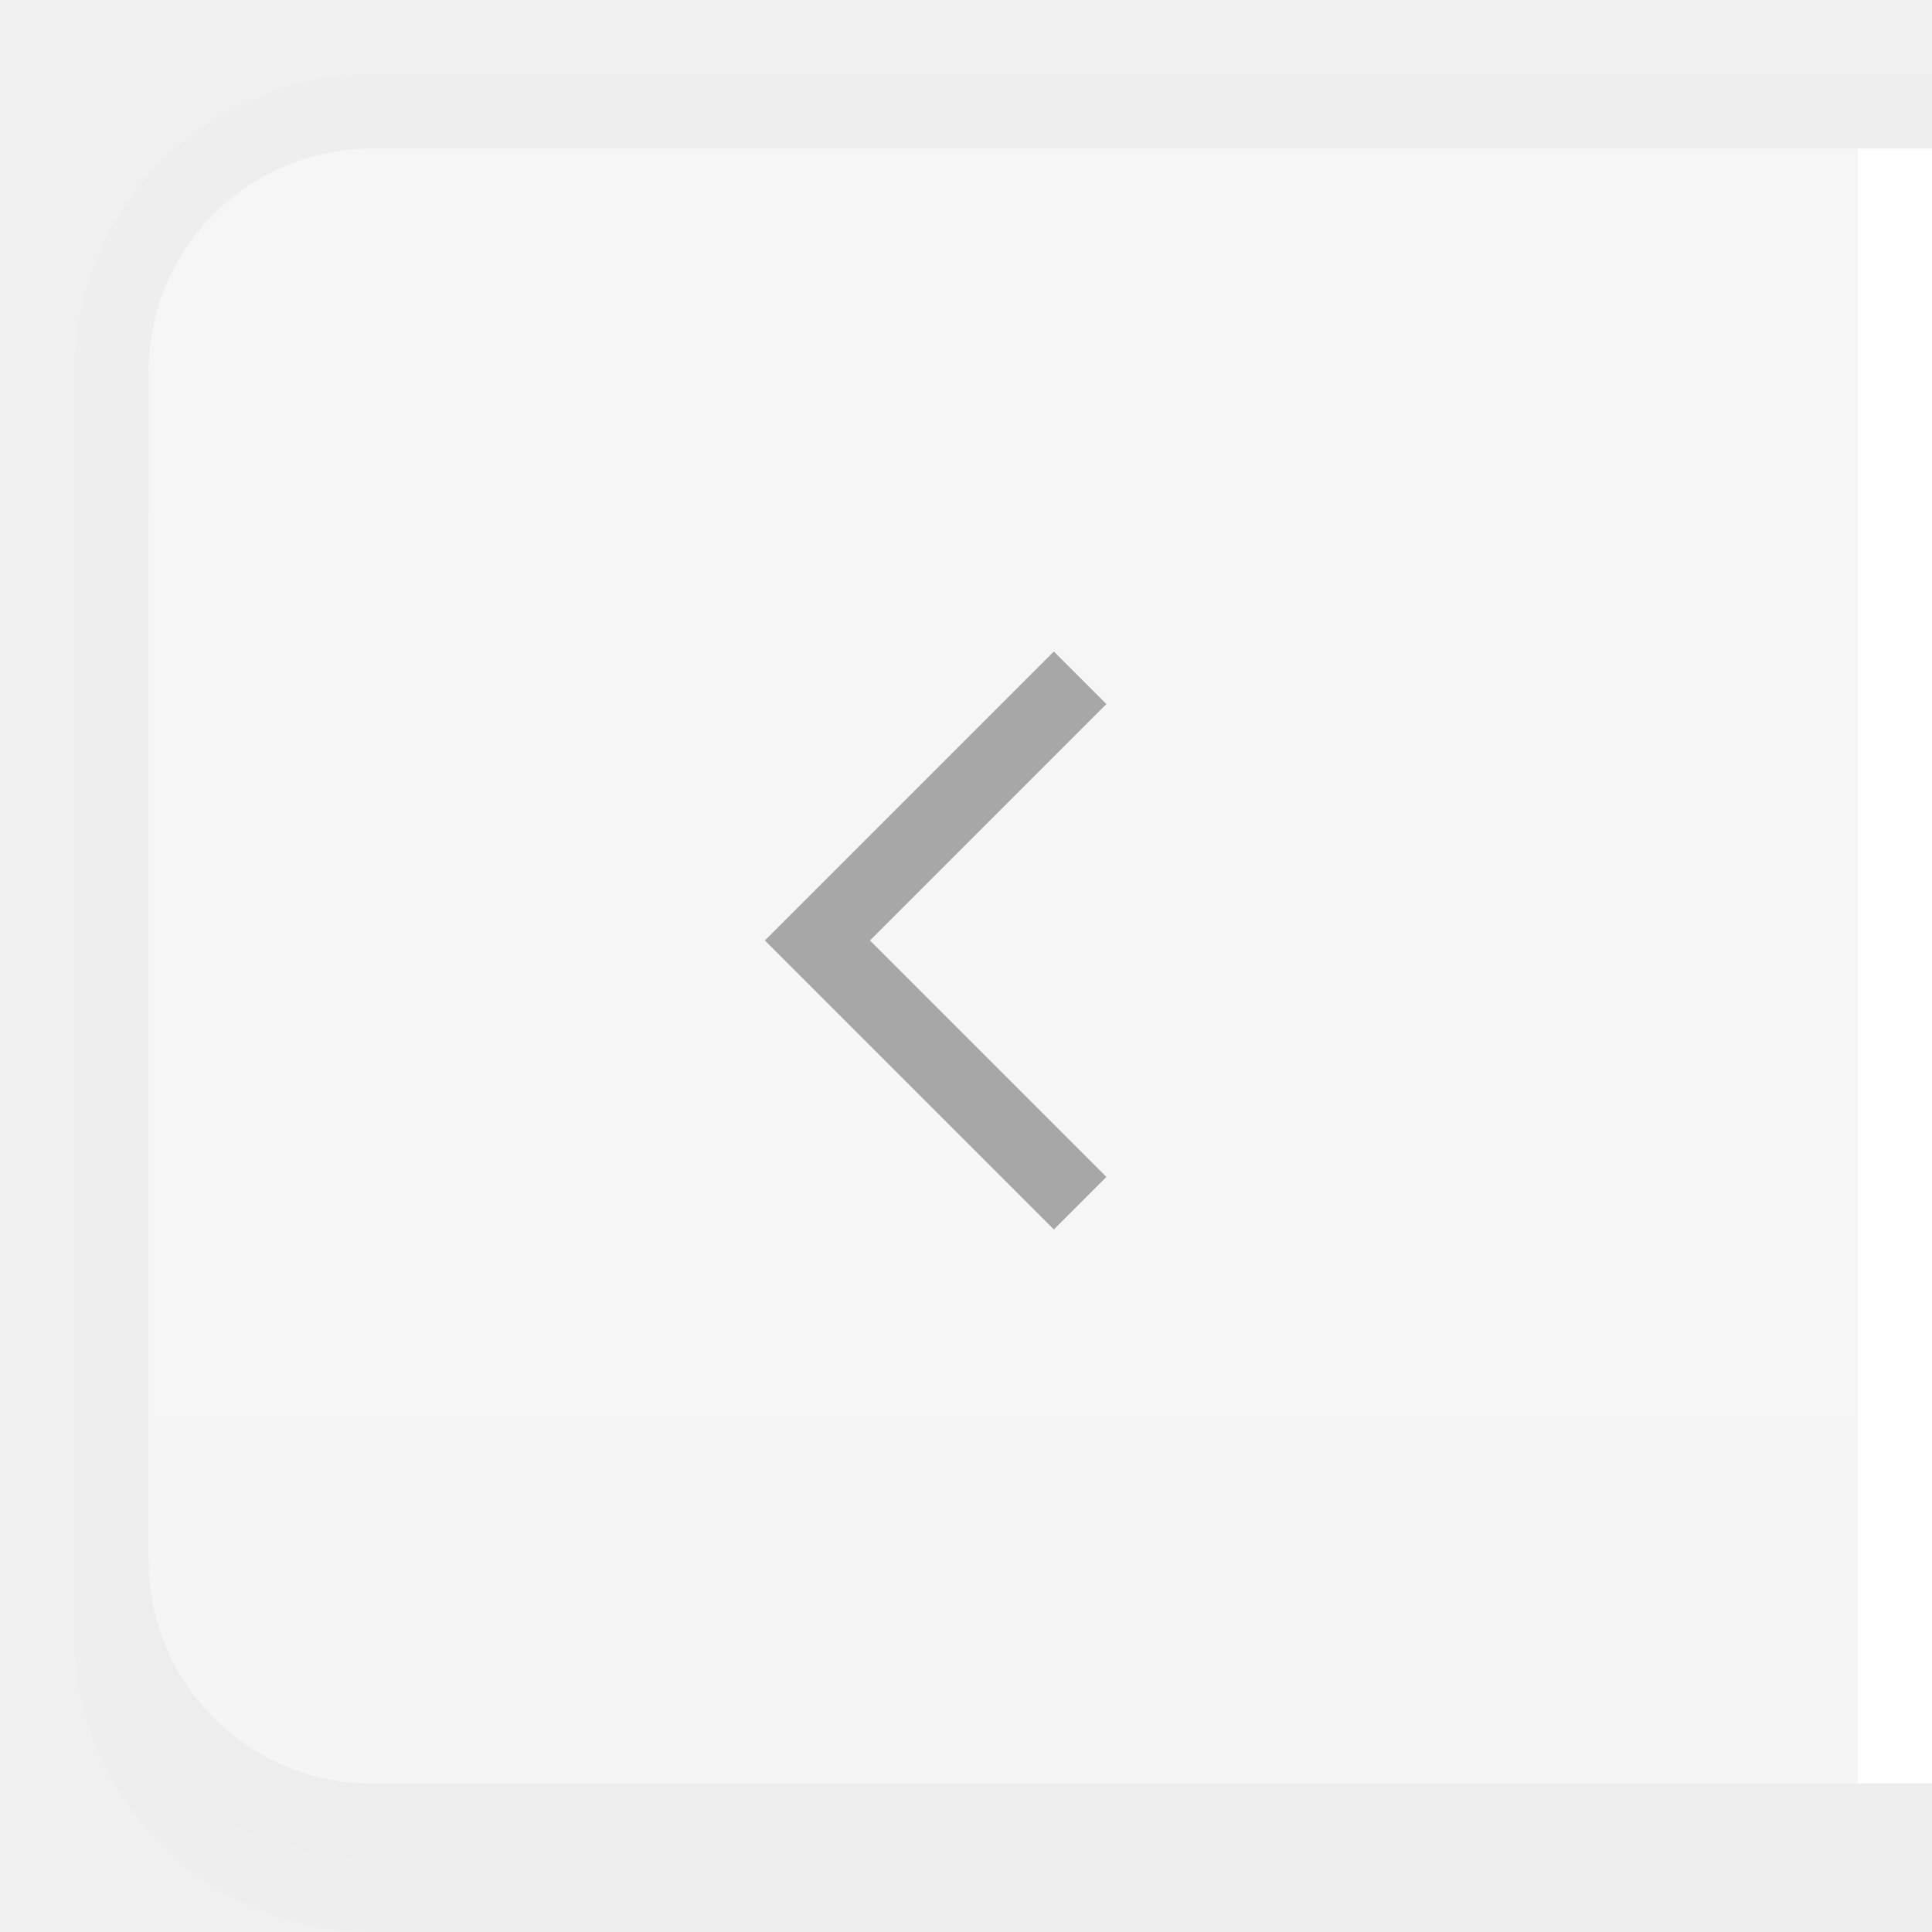
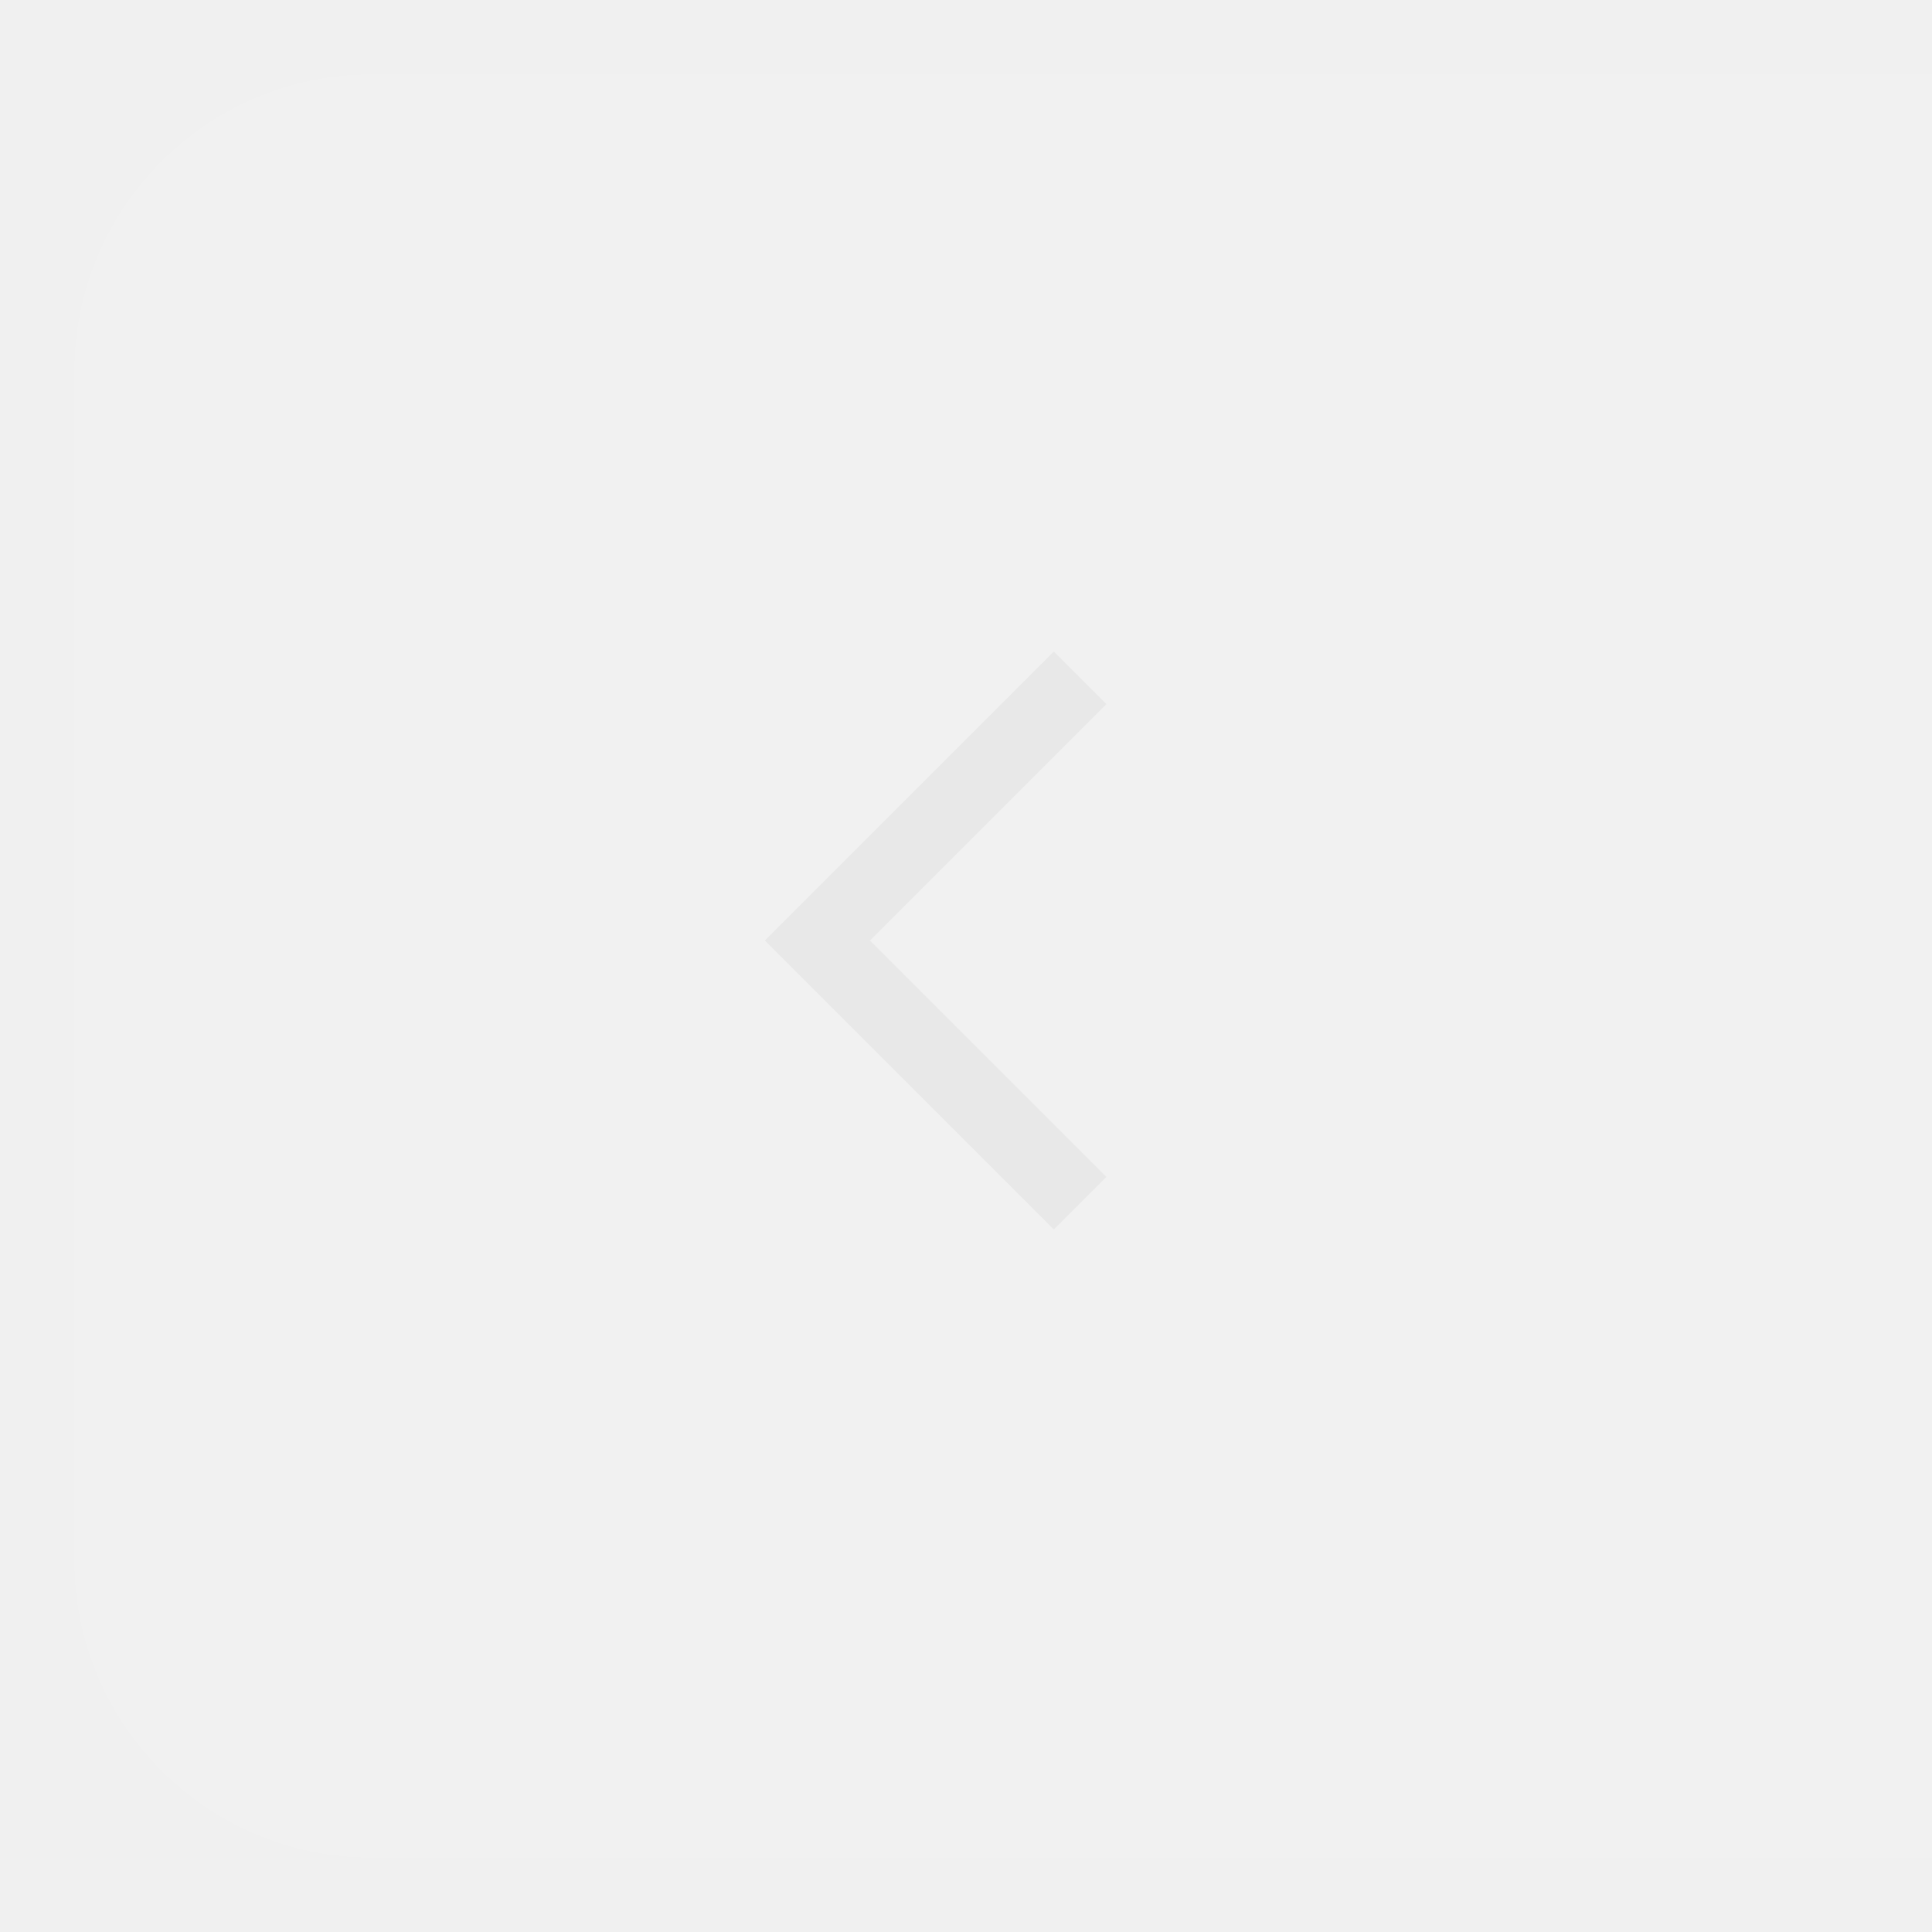
- <svg xmlns="http://www.w3.org/2000/svg" xmlns:xlink="http://www.w3.org/1999/xlink" width="26px" height="26px" viewBox="0 0 26 26" version="1.1">
-   <defs>
-     <linearGradient x1="50%" y1="0%" x2="50%" y2="100%" id="linearGradient-1">
-       <stop stop-color="#FFFFFF" offset="0%" />
-       <stop stop-color="#FDFDFD" offset="100%" />
-     </linearGradient>
-     <path d="M0,4 L0,20 C2.705415e-16,22.209 1.791,24 4,24 L25,24 L25,0 L4,0 C1.791,4.05812251e-16 -2.705415e-16,1.791 0,4 Z" id="path-2" />
-     <filter x="-2.0%" y="-2.1%" width="104.0%" height="108.3%" filterUnits="objectBoundingBox" id="filter-3">
-       <feOffset dx="0" dy="1" in="SourceAlpha" result="shadowOffsetOuter1" />
-       <feComposite in="shadowOffsetOuter1" in2="SourceAlpha" operator="out" result="shadowOffsetOuter1" />
-       <feColorMatrix values="0 0 0 0 0   0 0 0 0 0   0 0 0 0 0  0 0 0 0.02 0" type="matrix" in="shadowOffsetOuter1" />
-     </filter>
-     <filter x="-2.0%" y="-2.1%" width="104.0%" height="108.3%" filterUnits="objectBoundingBox" id="filter-4">
-       <feOffset dx="0" dy="1" in="SourceAlpha" result="shadowOffsetInner1" />
-       <feComposite in="shadowOffsetInner1" in2="SourceAlpha" operator="arithmetic" k2="-1" k3="1" result="shadowInnerInner1" />
-       <feColorMatrix values="0 0 0 0 1   0 0 0 0 1   0 0 0 0 1  0 0 0 0.6 0" type="matrix" in="shadowInnerInner1" />
-     </filter>
-   </defs>
-   <g id="DUI_浅色" stroke="none" stroke-width="1" fill="none" fill-rule="evenodd" transform="translate(-120, -361)">
-     <g id="backward_insensitive" transform="translate(121, 362)">
-       <g id="前进后退" opacity="0.4">
-         <use fill="black" fill-opacity="1" filter="url(#filter-3)" xlink:href="#path-2" />
-         <use fill="url(#linearGradient-1)" fill-rule="evenodd" xlink:href="#path-2" />
-         <use fill="black" fill-opacity="1" filter="url(#filter-4)" xlink:href="#path-2" />
-         <path stroke-opacity="0.08" stroke="#000000" stroke-width="1" d="M24.5,23.5 L24.5,0.5 L4,0.5 C2.067,0.5 0.5,2.067 0.5,4 L0.5,20 C0.5,21.933 2.067,23.5 4,23.5 L24.5,23.5 Z" />
-       </g>
-       <rect id="Rectangle" fill="#FFFFFF" x="24" y="1" width="1" height="22" />
-       <polyline id="backward" stroke="#303030" opacity="0.4" transform="translate(13.53553, 11.65685) rotate(-45) translate(-13.53553, -11.65685) " points="16.036 9.157 11.036 9.157 11.036 14.157" />
-     </g>
+ <svg xmlns="http://www.w3.org/2000/svg" width="26" height="26" viewBox="0 0 26 26">
+   <g fill="none" fill-rule="evenodd" opacity=".4" transform="translate(1 1)">
+     <path fill="#FFF" fill-opacity=".15" d="M0,4 L0,20 C2.705415e-16,22.209 1.791,24 4,24 L25,24 L25,0 L4,0 C1.791,4.05812251e-16 -2.705415e-16,1.791 0,4 Z" />
+     <polyline stroke="#DCDCDC" points="16.036 9.157 11.036 9.157 11.036 14.157" transform="rotate(-45 13.536 11.657)" />
  </g>
</svg>
